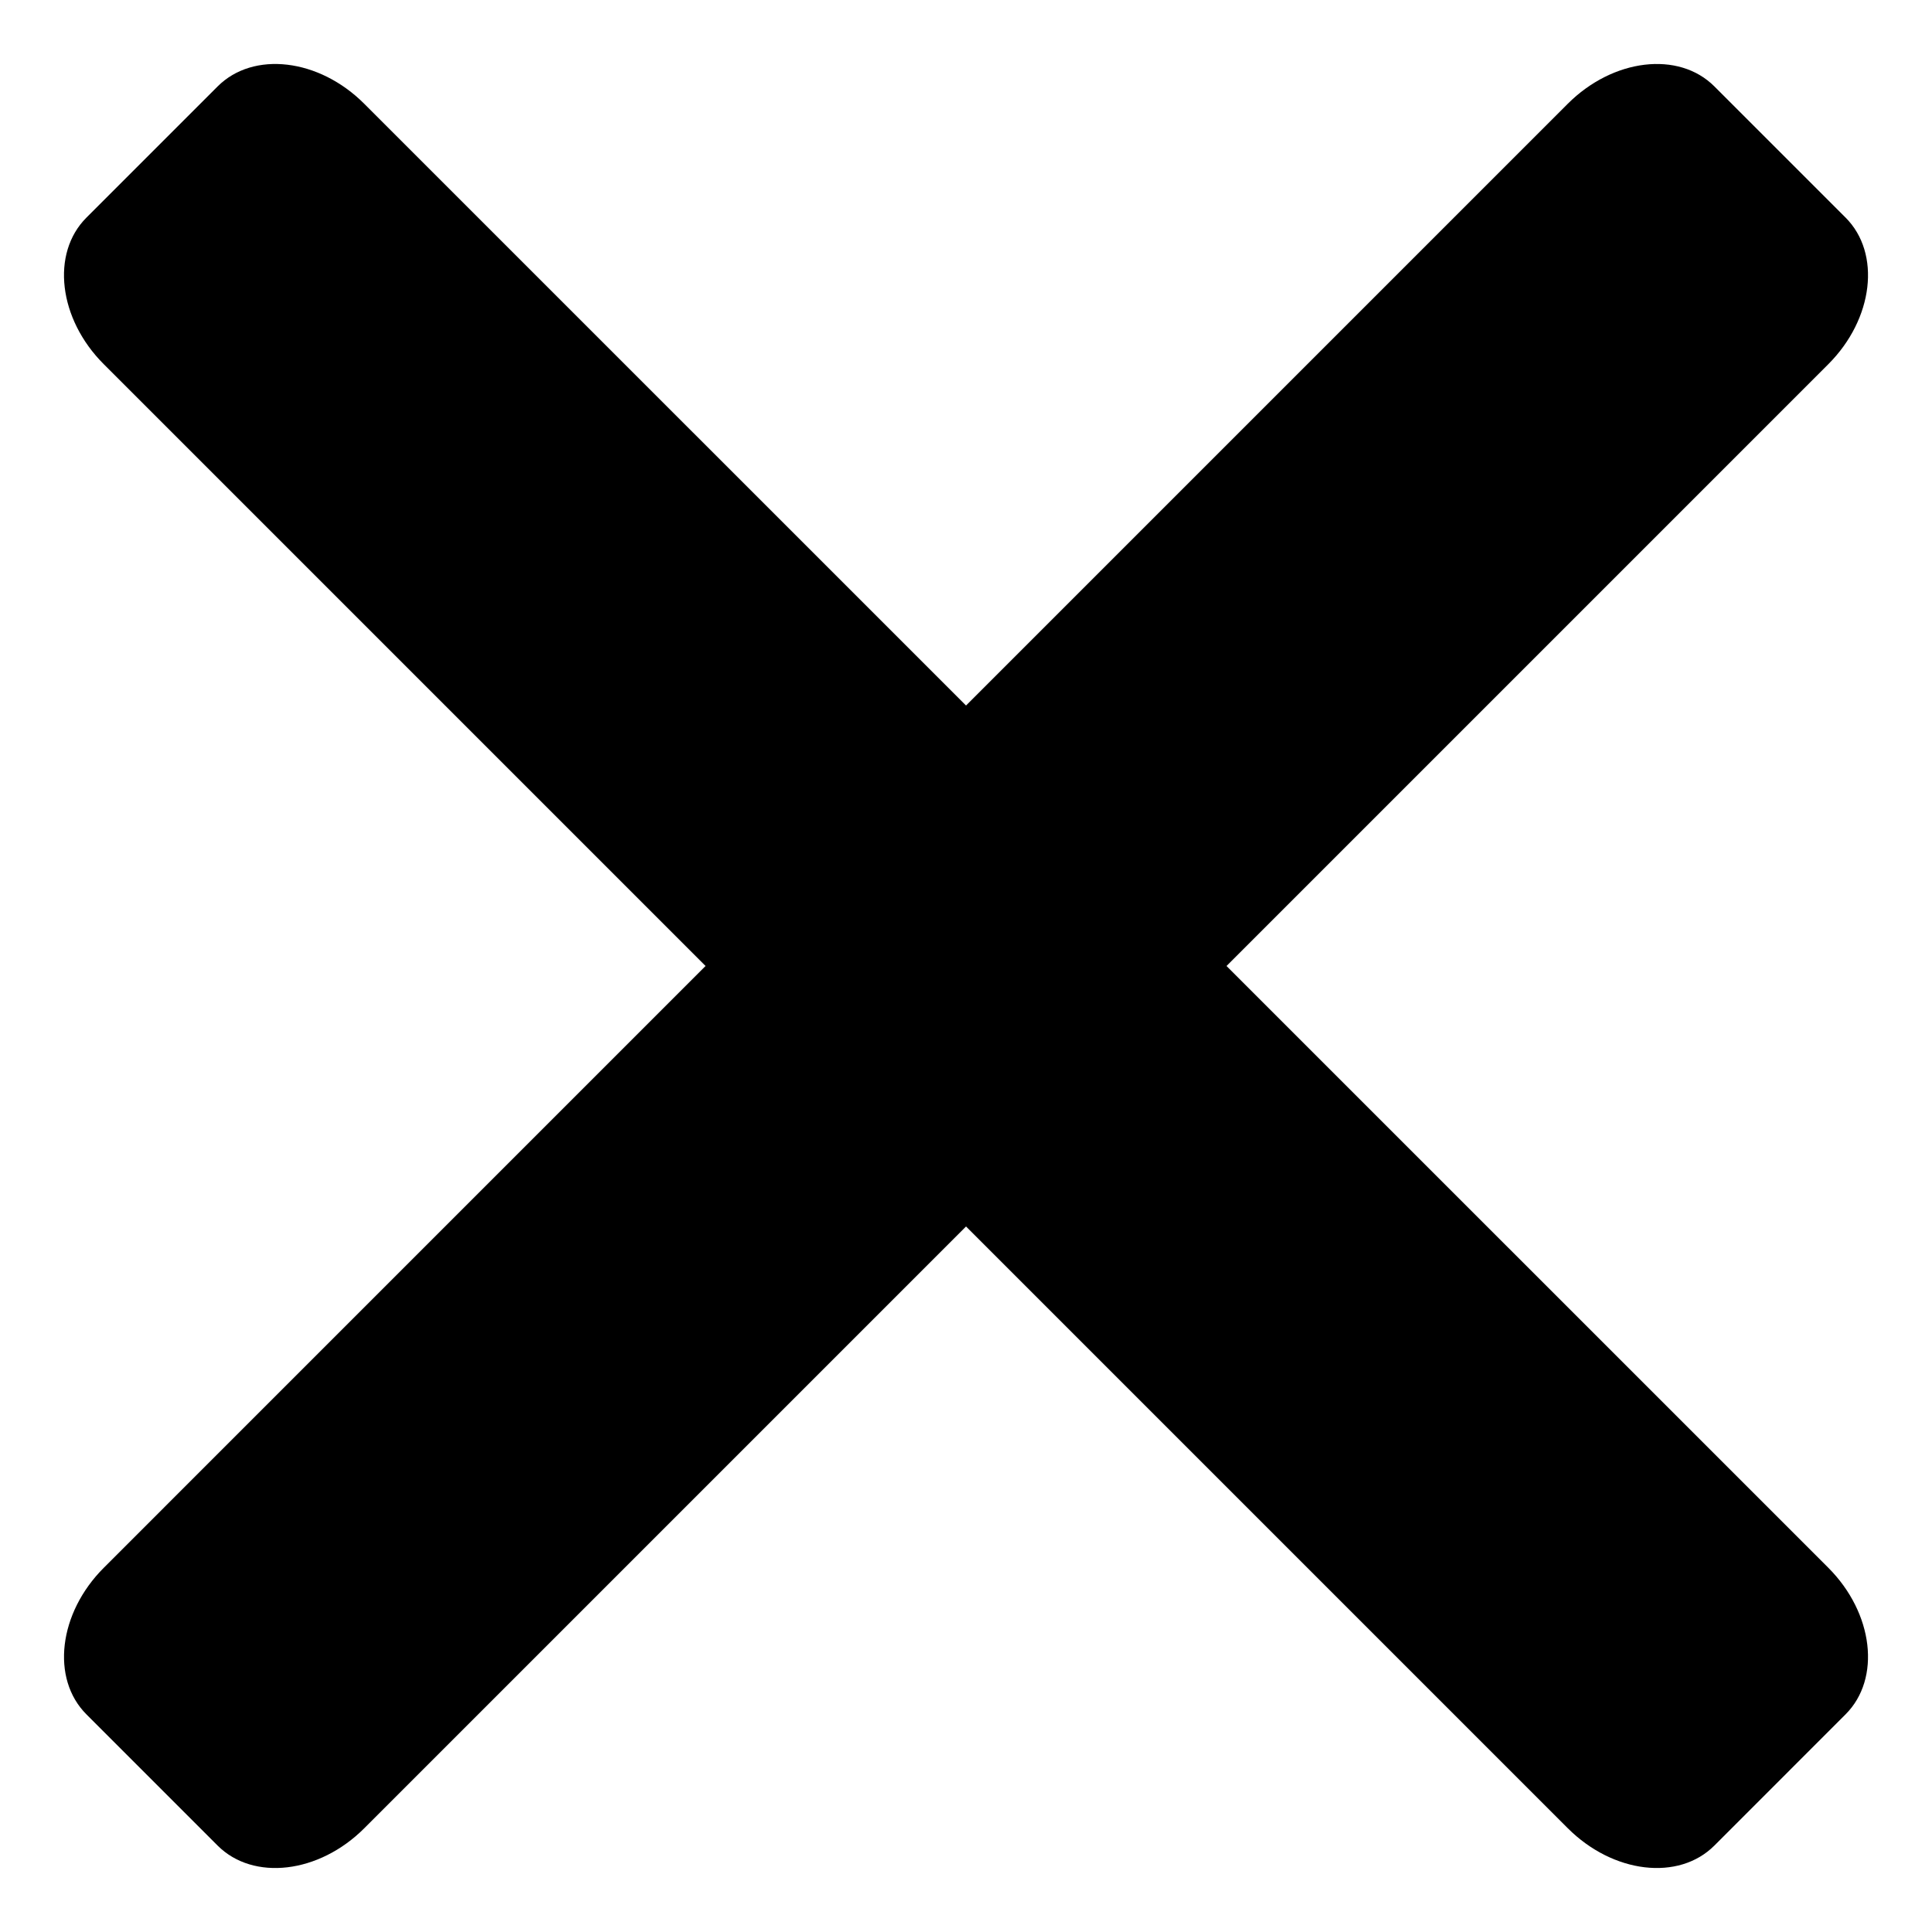
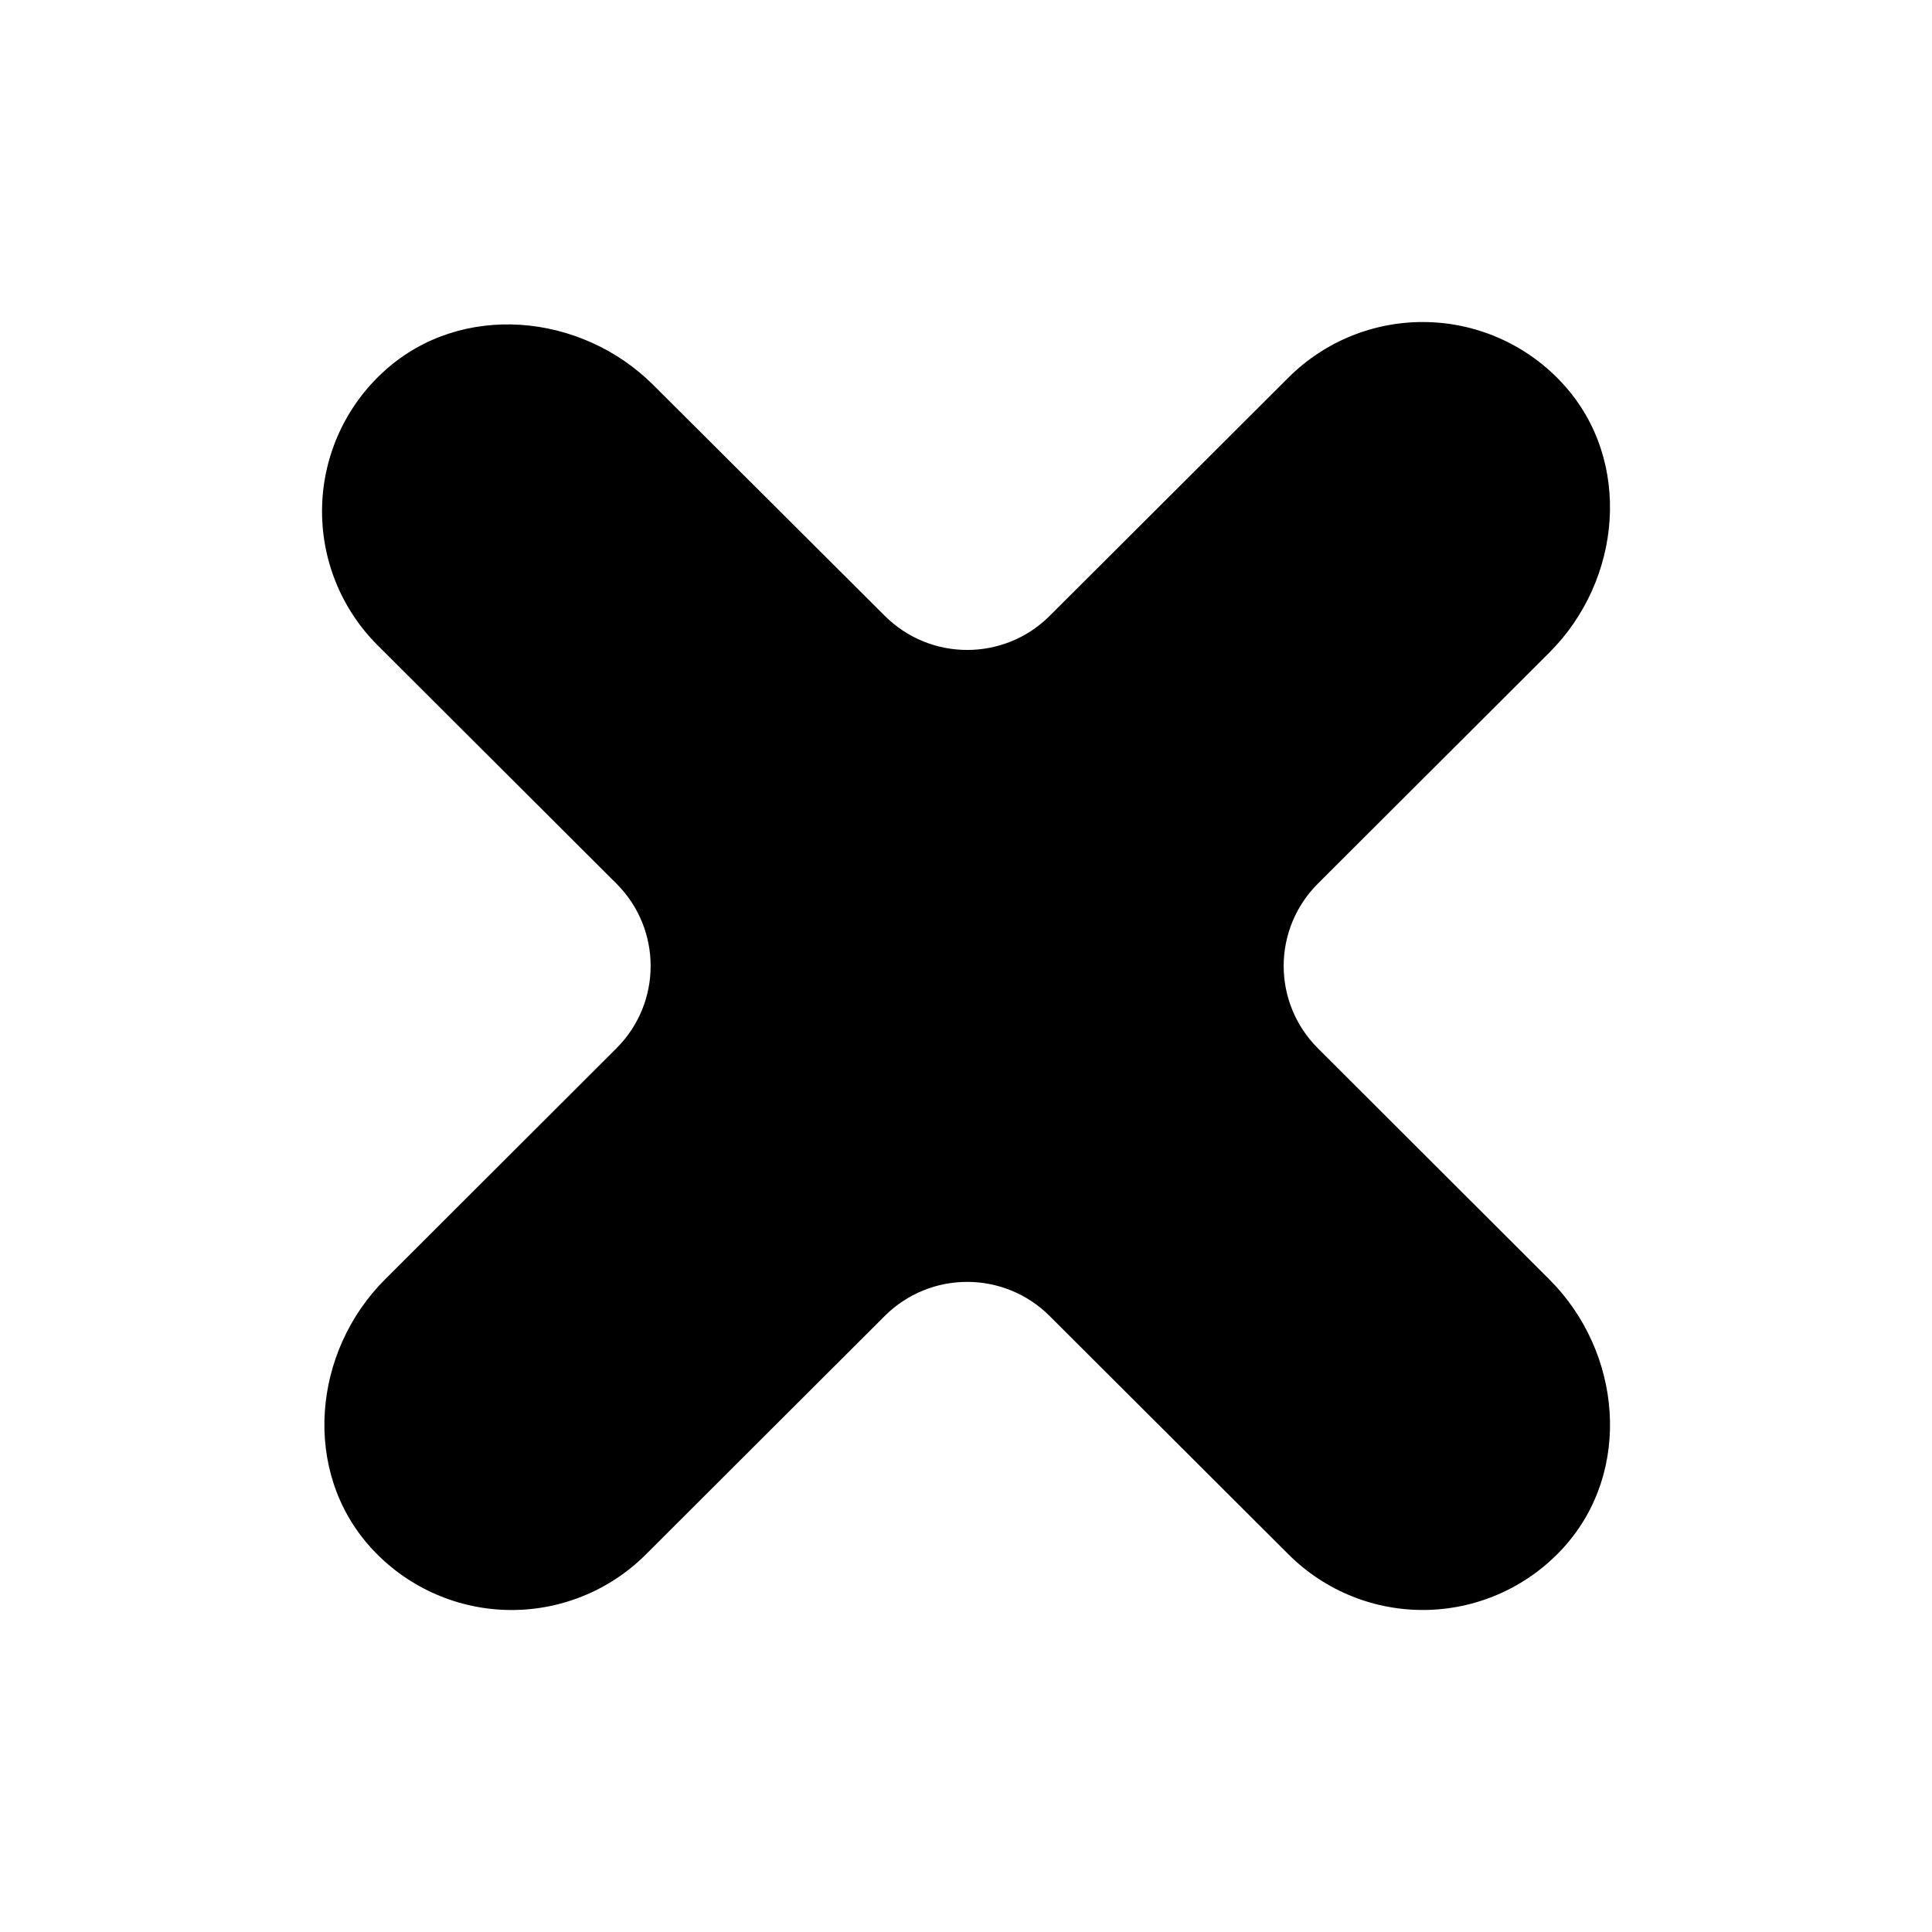
- <svg xmlns="http://www.w3.org/2000/svg" t="1743230593264" class="icon" viewBox="0 0 1024 1024" version="1.1" p-id="10629" width="256" height="256">
-   <path d="M650.078 511.999l318.965-318.969c23.976-23.975 28.075-58.772 9.152-77.695l-69.546-69.544c-18.923-18.923-53.671-14.777-77.695 9.199L512.013 373.942 193.04 54.989c-23.975-23.999-58.772-28.123-77.695-9.175l-69.544 69.544c-18.923 18.9-14.824 53.695 9.199 77.672l318.962 318.967L55 830.967c-23.976 23.976-28.123 58.748-9.199 77.672l69.544 69.556c18.923 18.924 53.719 14.824 77.695-9.152l318.98-318.986 318.933 318.939c24.023 24.023 58.772 28.123 77.695 9.199l69.546-69.556c18.923-18.924 14.824-53.695-9.152-77.696L650.078 511.999z" p-id="10630" />
+ <svg xmlns="http://www.w3.org/2000/svg" t="1743286651903" class="icon" viewBox="0 0 1024 1024" version="1.1" p-id="19462" width="256" height="256">
+   <path d="M821.12 678.059l-122.624-122.453a61.568 61.568 0 0 1 0-87.253l122.624-122.411c38.528-38.4 44.203-101.589 7.765-141.952a100.693 100.693 0 0 0-145.92-3.925L556.373 326.4a61.867 61.867 0 0 1-87.424 0L346.283 204.075c-38.485-38.4-101.803-44.117-142.251-7.723a100.267 100.267 0 0 0-3.925 145.621l126.635 126.379c24.149 24.107 24.149 63.147 0 87.253l-122.624 122.453c-38.485 38.4-44.16 101.632-7.765 141.995a100.693 100.693 0 0 0 145.92 3.883l126.635-126.421a61.867 61.867 0 0 1 87.424 0l126.677 126.421a100.693 100.693 0 0 0 145.92-3.925c36.395-40.363 30.72-103.552-7.808-141.952" p-id="19463" />
</svg>
